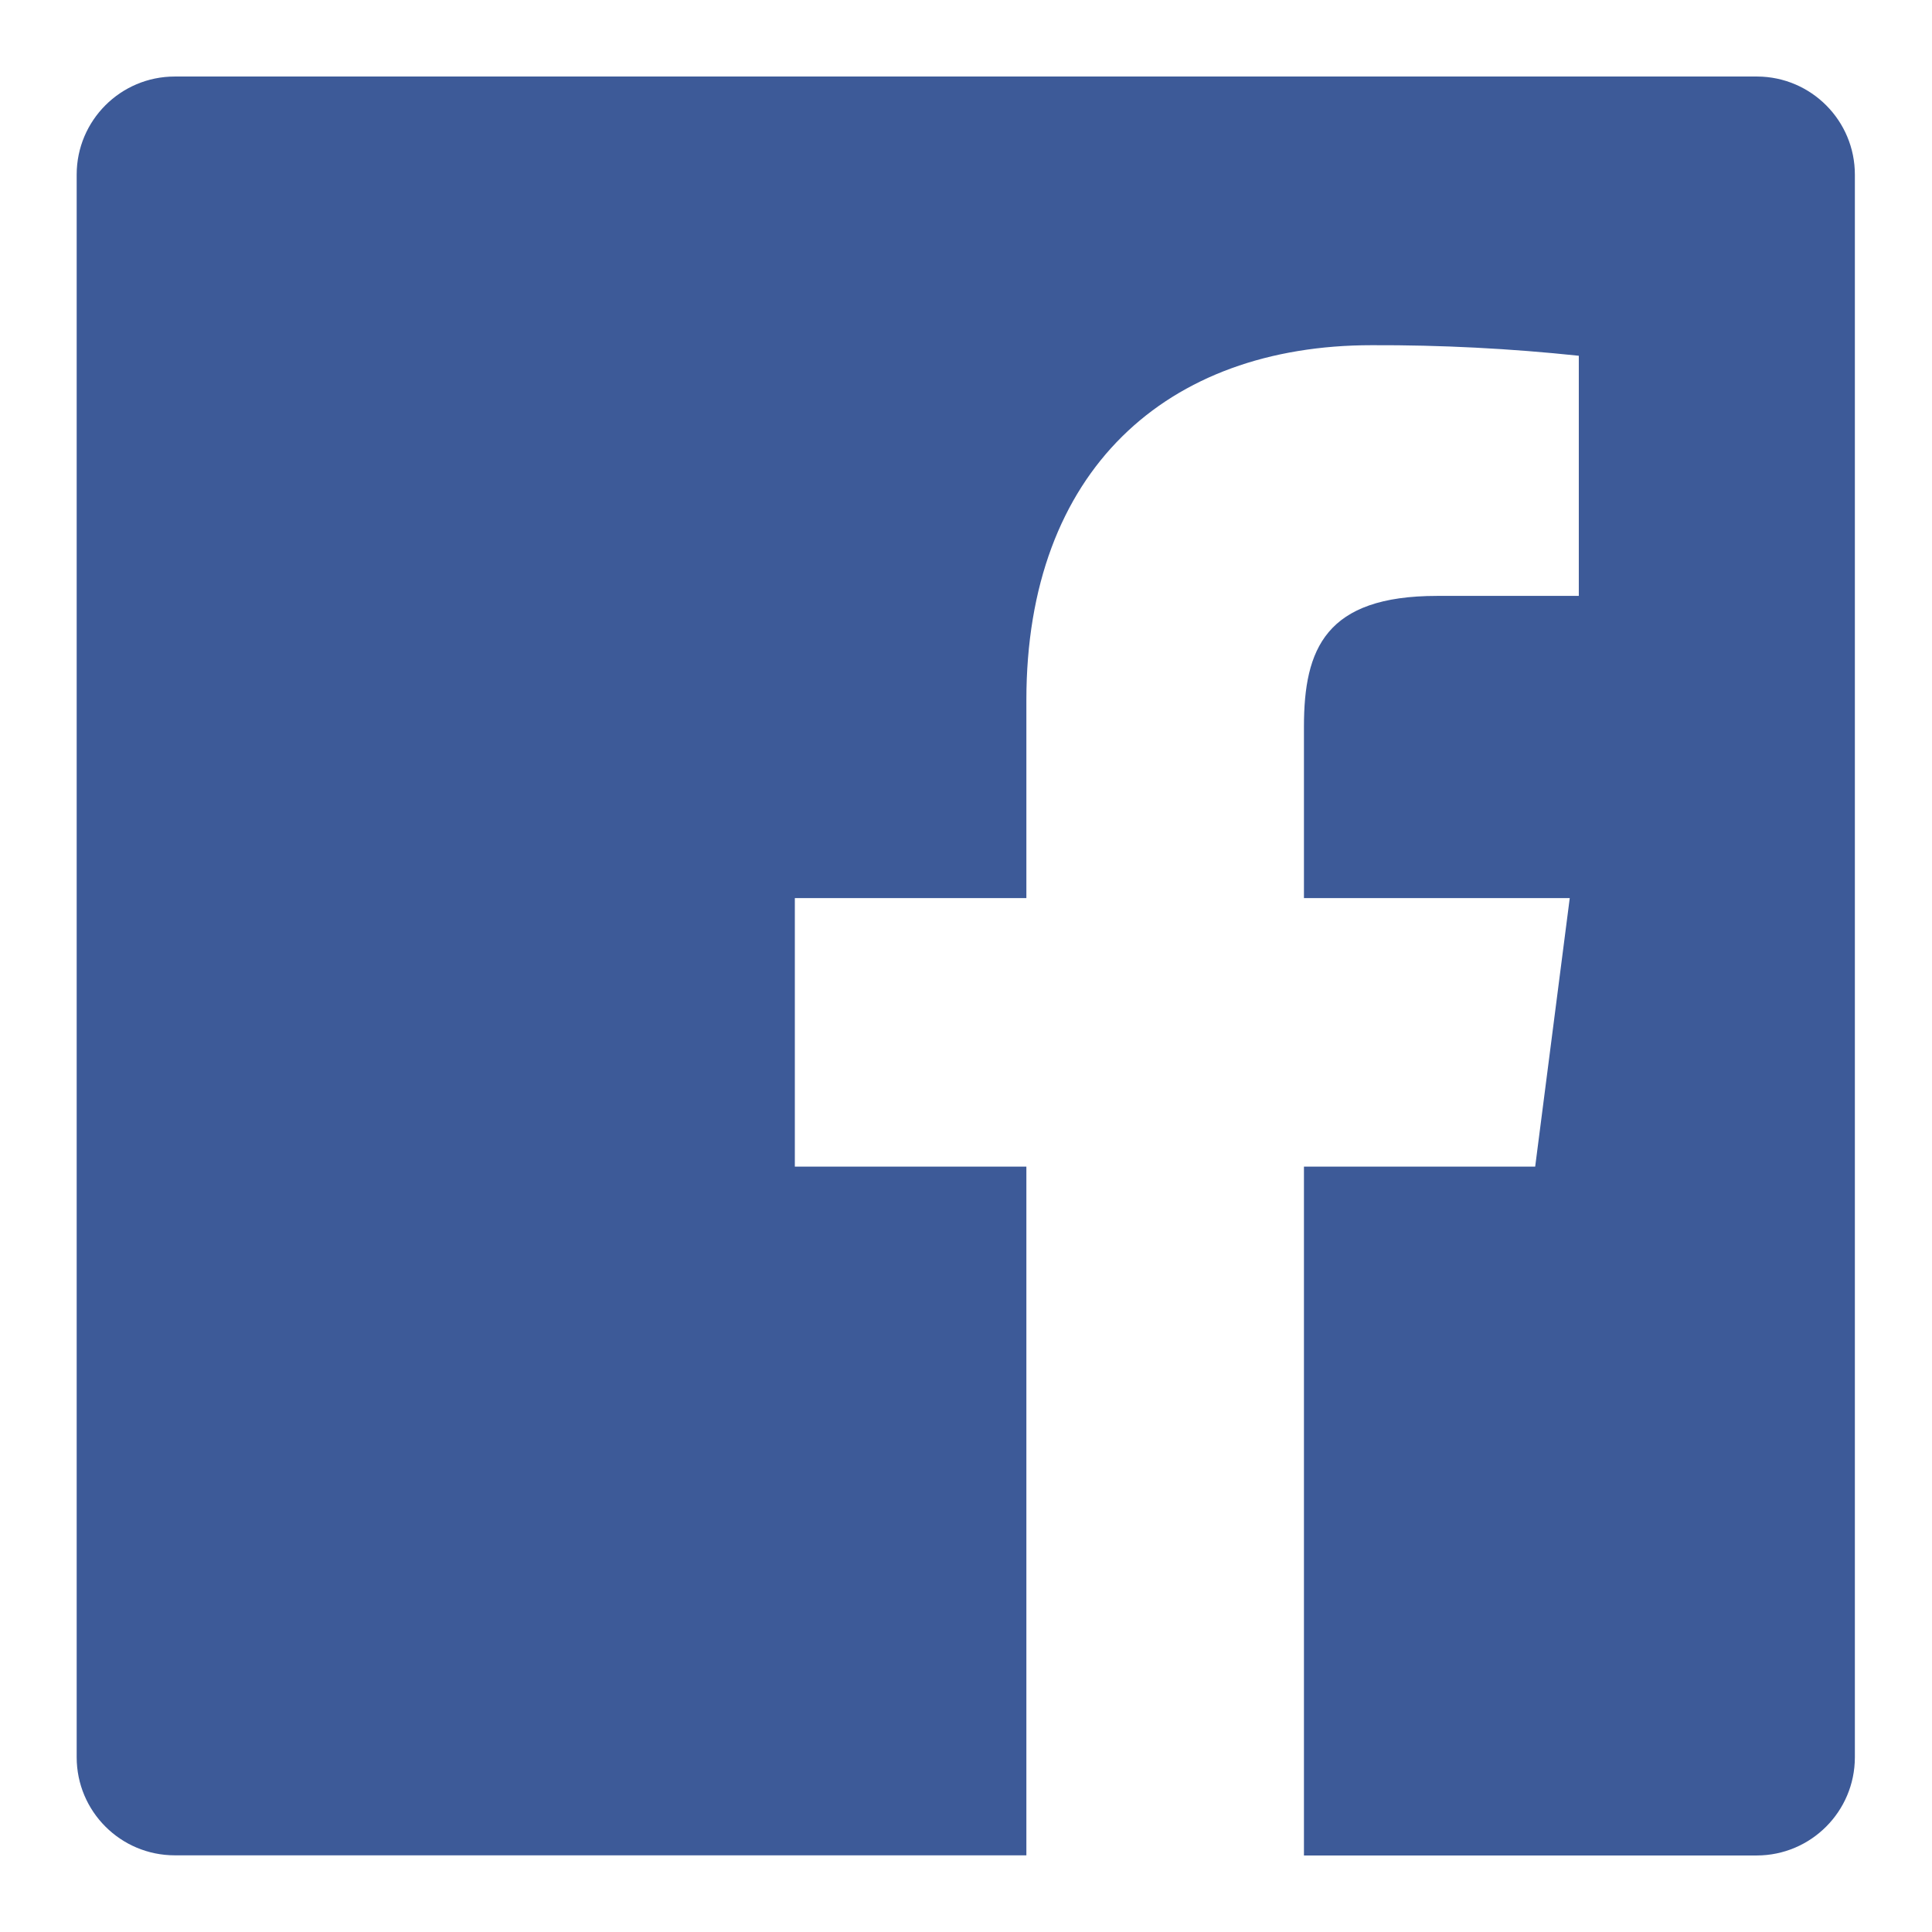
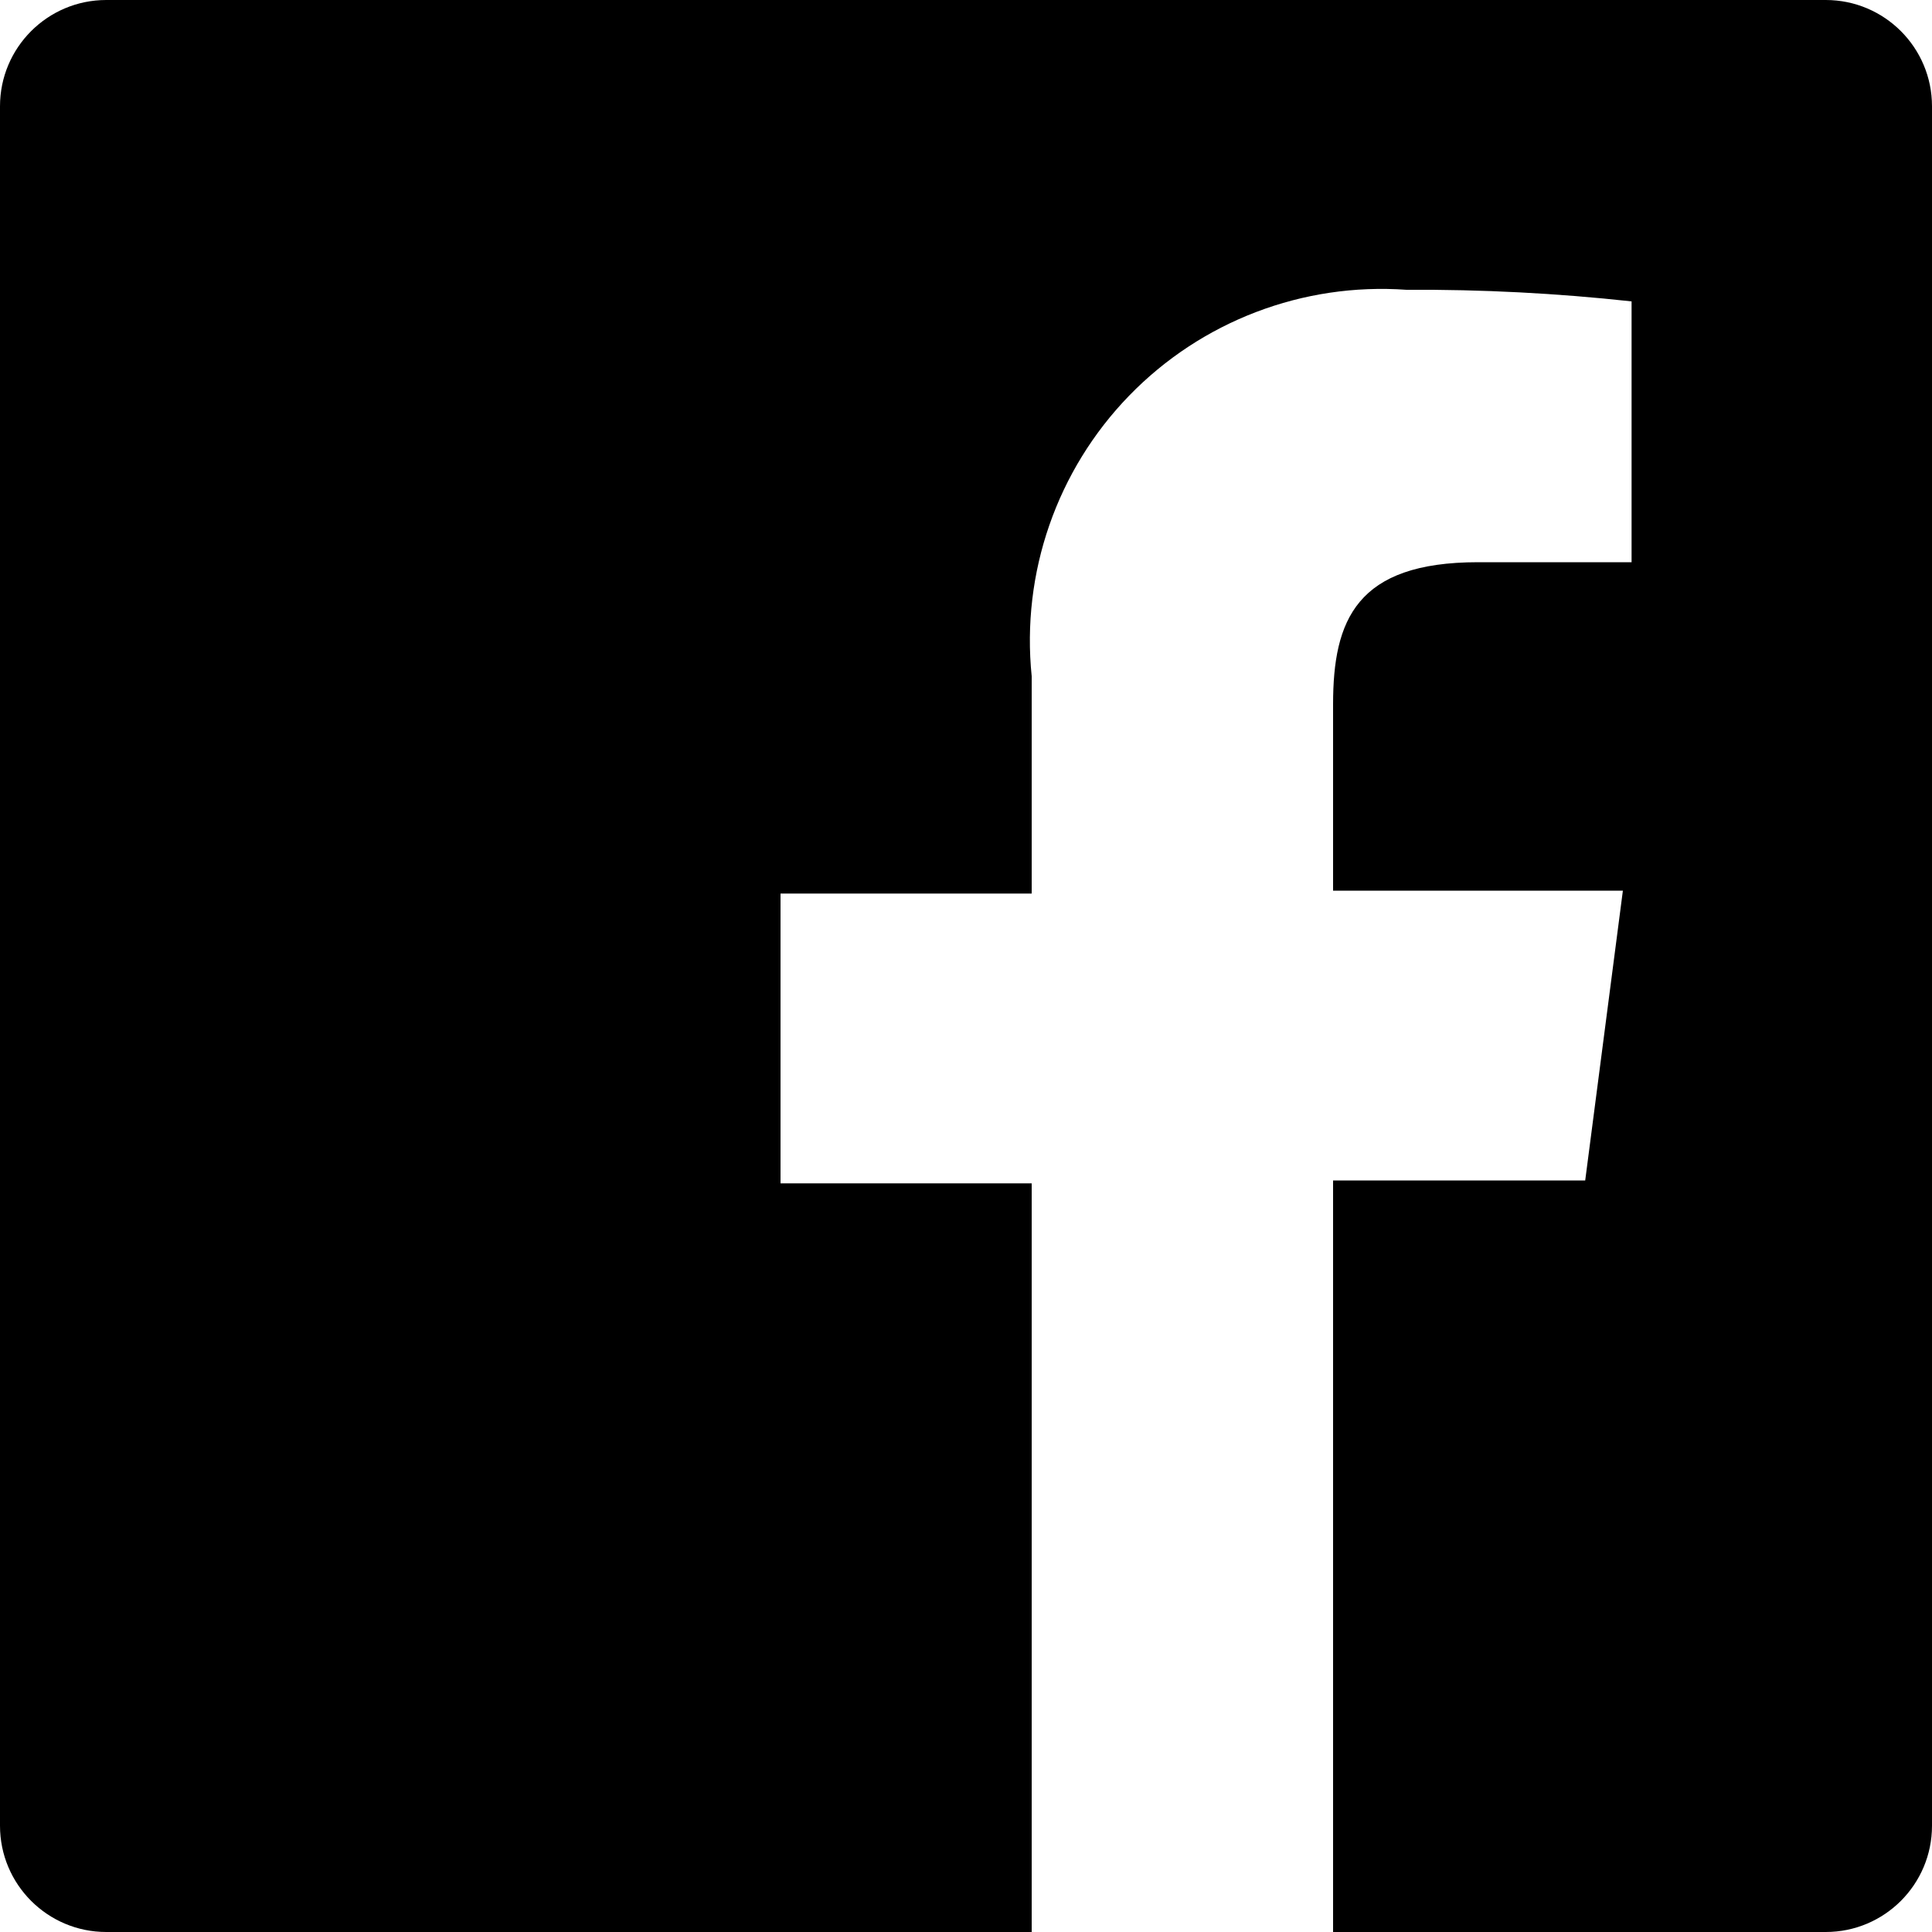
- <svg xmlns="http://www.w3.org/2000/svg" viewBox="0 0 128 128">
-   <path fill="#3d5a98" d="M116.42 5.07H11.58a6.5 6.5 0 00-6.5 6.5v104.85a6.5 6.5 0 006.5 6.5H68V77.29H52.66V59.5H68V46.38c0-15.22 9.3-23.51 22.88-23.51a126 126 0 0113.72.7v15.91h-9.39c-7.39 0-8.82 3.51-8.82 8.66V59.5H104l-2.29 17.79H86.39v45.64h30a6.51 6.51 0 006.5-6.5V11.58a6.5 6.5 0 00-6.47-6.51z" />
+ <svg xmlns="http://www.w3.org/2000/svg" data-name="Layer 1" id="facebook" viewBox="2 2 20 20">
+   <path fill="#000000" d="M20.9,2H3.1A1.1,1.1,0,0,0,2,3.1V20.9A1.1,1.1,0,0,0,3.1,22h9.58V14.25h-2.6v-3h2.6V9a3.64,3.64,0,0,1,3.88-4,20.26,20.26,0,0,1,2.33.12v2.7H17.3c-1.26,0-1.5.6-1.5,1.47v1.93h3l-.39,3H15.8V22h5.1A1.1,1.1,0,0,0,22,20.9V3.1A1.1,1.1,0,0,0,20.9,2Z" />
</svg>
